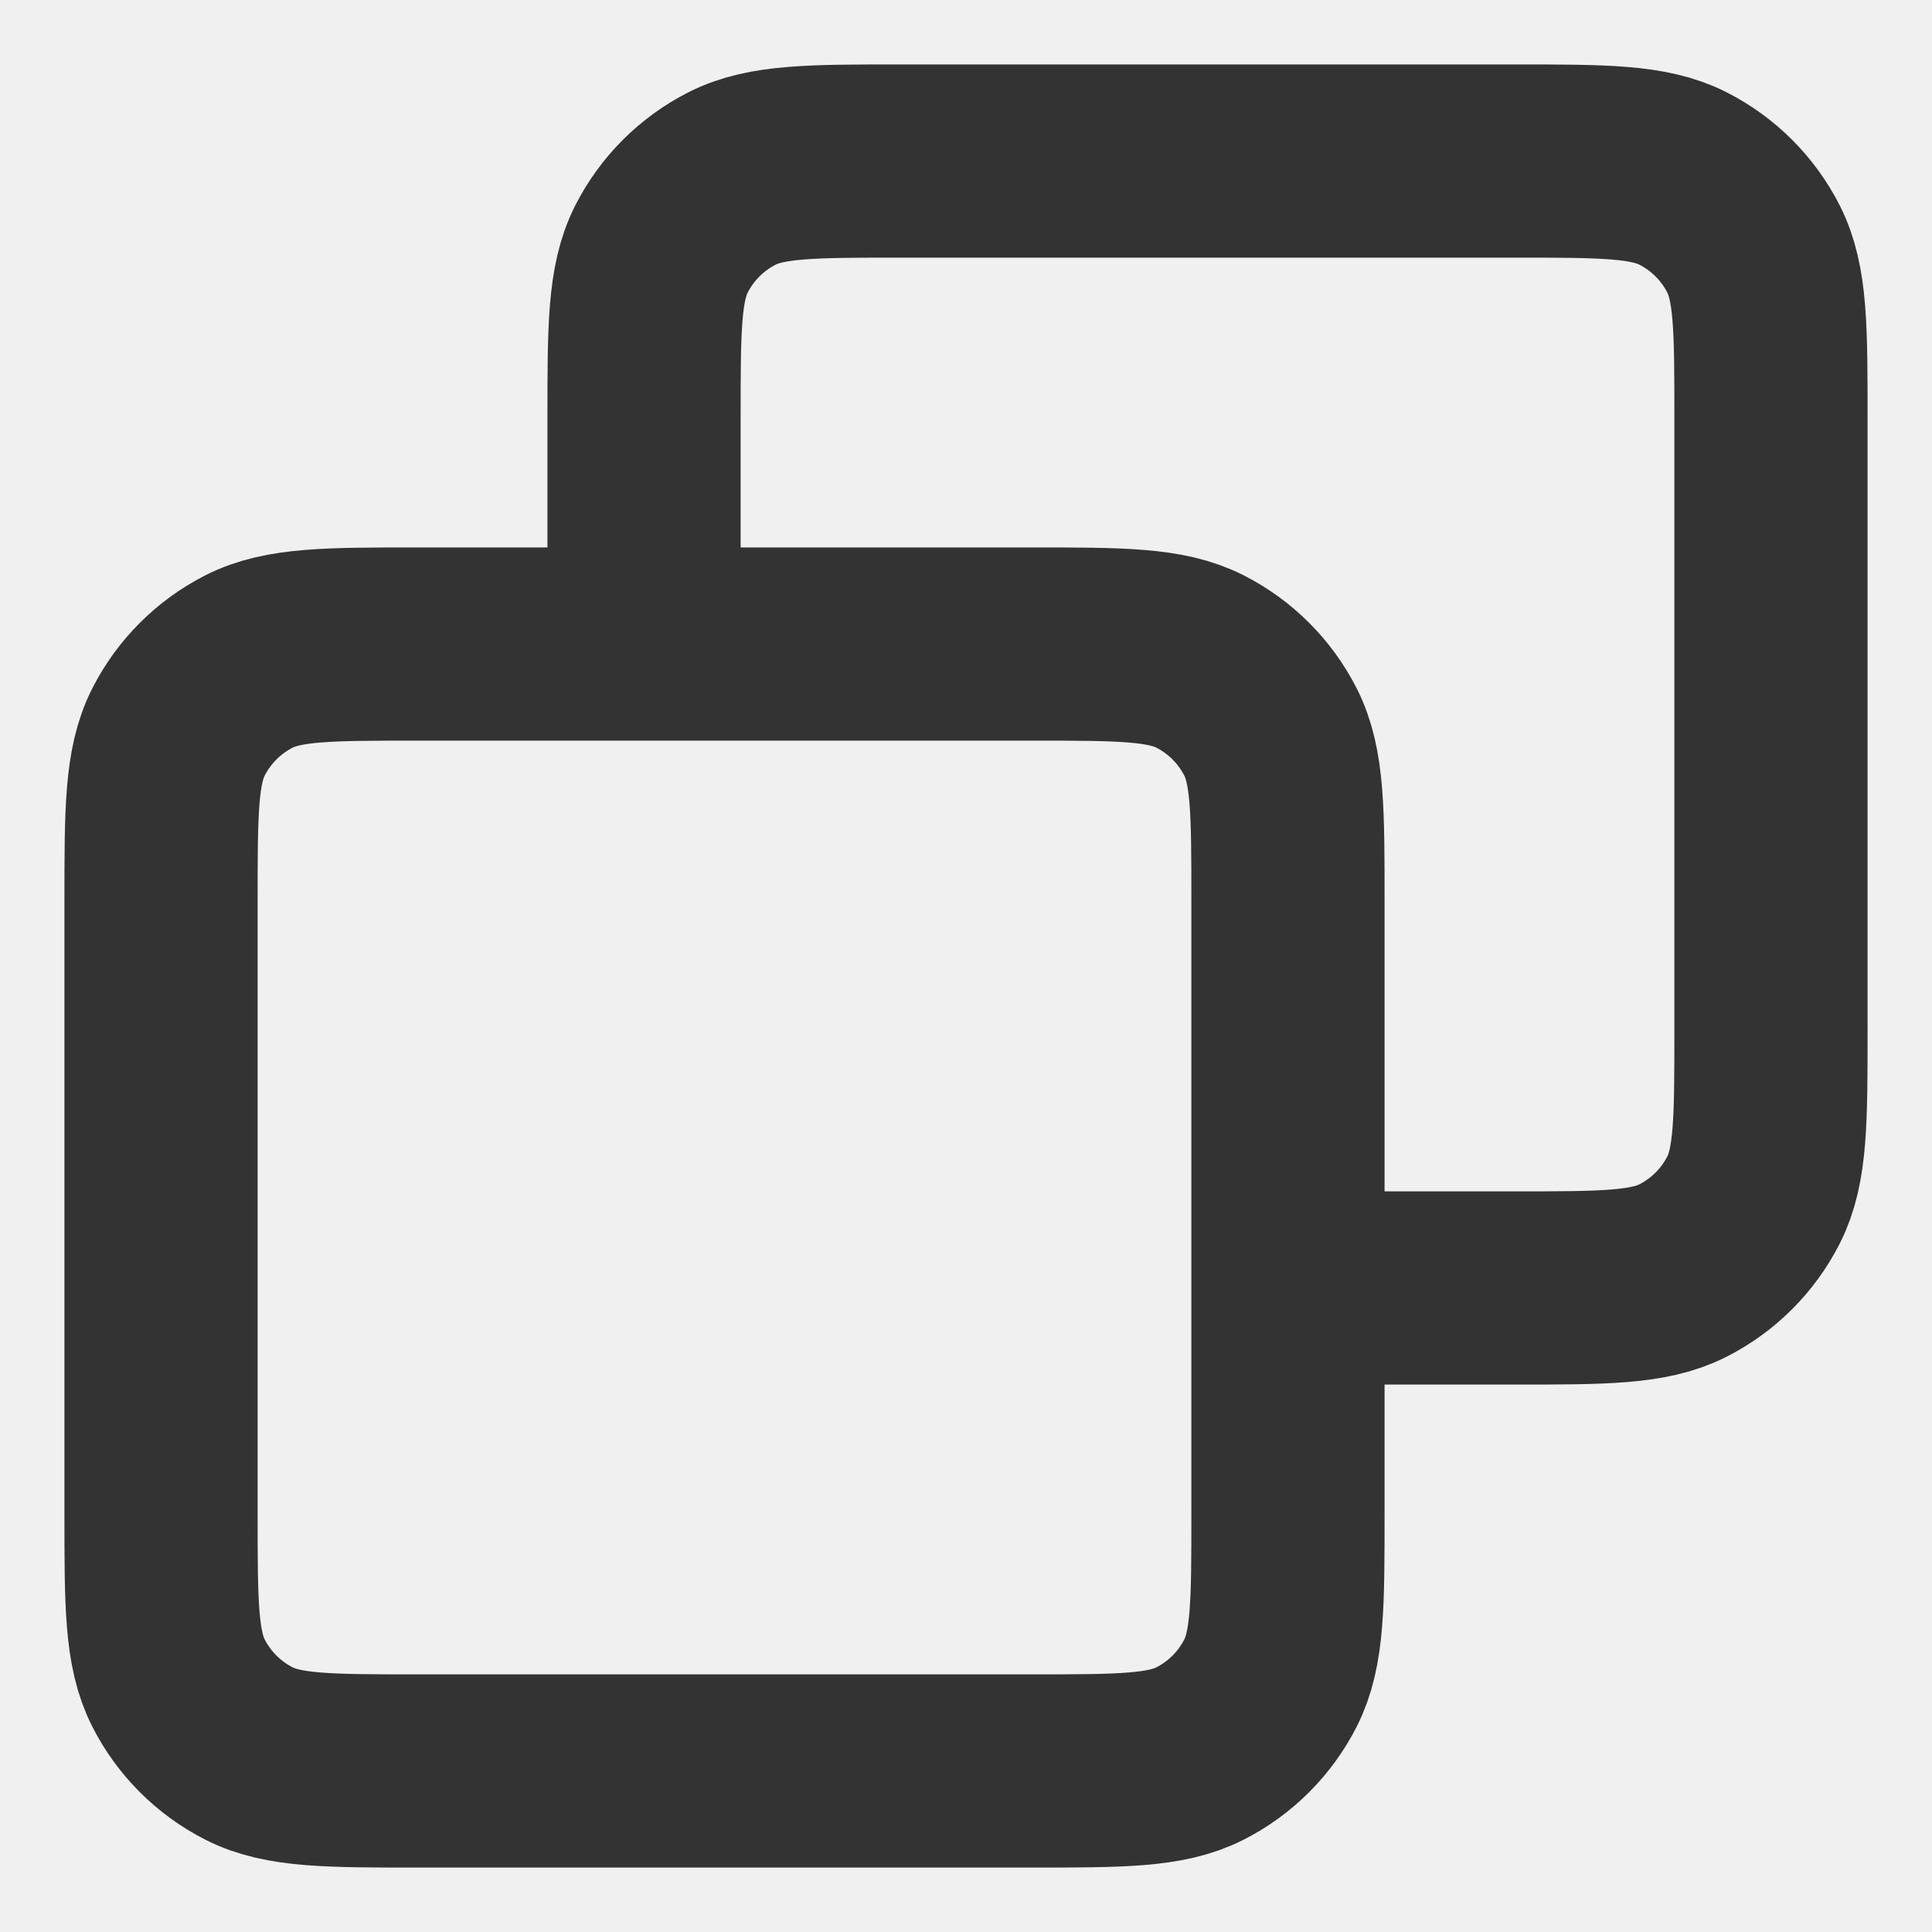
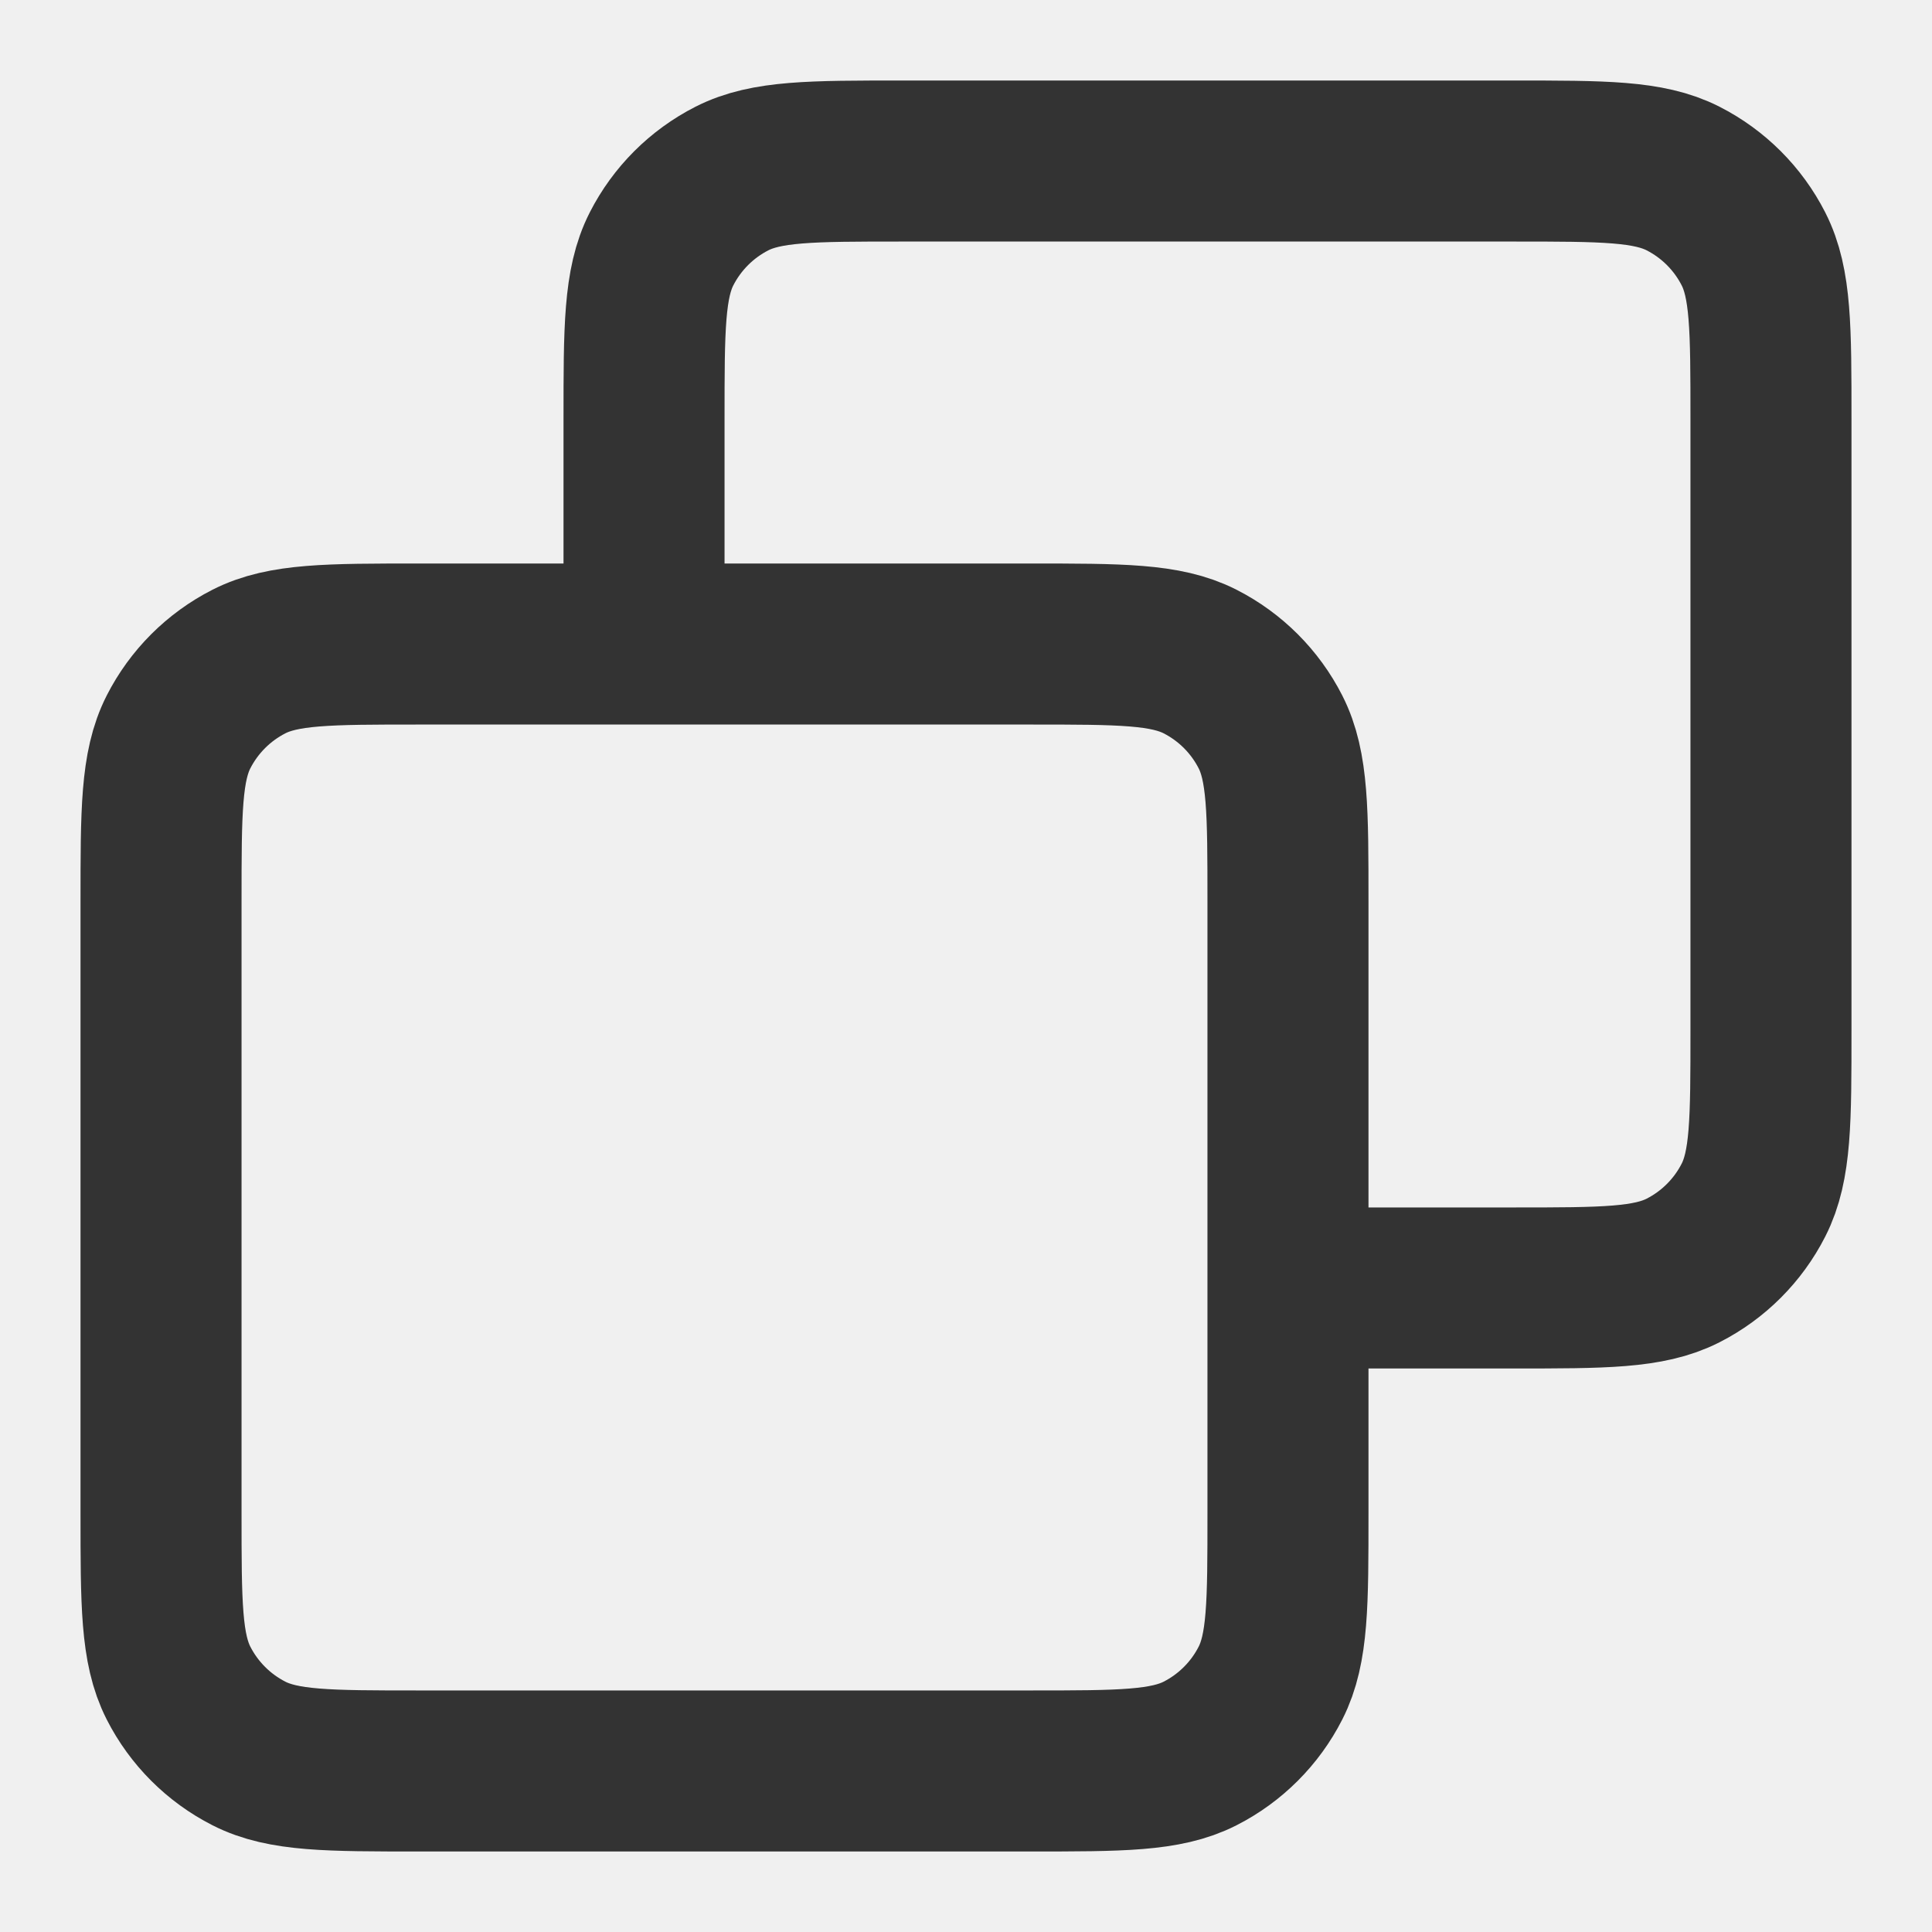
<svg xmlns="http://www.w3.org/2000/svg" width="24" height="24" viewBox="0 0 24 24" fill="none">
  <g transform="scale(1.2 1.2)">
    <g clip-path="url(#clip0_2999_3765)">
-       <path d="M6.667 6.667V4.333C6.667 3.4 6.667 2.933 6.848 2.577C7.008 2.263 7.263 2.008 7.577 1.848C7.933 1.667 8.4 1.667 9.333 1.667H15.667C16.6 1.667 17.067 1.667 17.423 1.848C17.737 2.008 17.992 2.263 18.152 2.577C18.333 2.933 18.333 3.4 18.333 4.333V10.667C18.333 11.6 18.333 12.067 18.152 12.423C17.992 12.737 17.737 12.992 17.423 13.152C17.067 13.333 16.6 13.333 15.667 13.333H13.333M4.333 18.333H10.667C11.6 18.333 12.067 18.333 12.423 18.152C12.737 17.992 12.992 17.737 13.152 17.423C13.333 17.067 13.333 16.6 13.333 15.667V9.333C13.333 8.4 13.333 7.933 13.152 7.577C12.992 7.263 12.737 7.008 12.423 6.848C12.067 6.667 11.6 6.667 10.667 6.667H4.333C3.4 6.667 2.933 6.667 2.577 6.848C2.263 7.008 2.008 7.263 1.848 7.577C1.667 7.933 1.667 8.4 1.667 9.333V15.667C1.667 16.6 1.667 17.067 1.848 17.423C2.008 17.737 2.263 17.992 2.577 18.152C2.933 18.333 3.4 18.333 4.333 18.333Z" stroke="#333333" stroke-width="2" stroke-linecap="round" stroke-linejoin="round" fill="none" />
+       <path d="M6.667 6.667V4.333C6.667 3.4 6.667 2.933 6.848 2.577C7.008 2.263 7.263 2.008 7.577 1.848C7.933 1.667 8.4 1.667 9.333 1.667H15.667C16.6 1.667 17.067 1.667 17.423 1.848C17.737 2.008 17.992 2.263 18.152 2.577C18.333 2.933 18.333 3.4 18.333 4.333V10.667C18.333 11.6 18.333 12.067 18.152 12.423C17.992 12.737 17.737 12.992 17.423 13.152C17.067 13.333 16.6 13.333 15.667 13.333H13.333M4.333 18.333H10.667C11.6 18.333 12.067 18.333 12.423 18.152C12.737 17.992 12.992 17.737 13.152 17.423C13.333 17.067 13.333 16.6 13.333 15.667V9.333C13.333 8.4 13.333 7.933 13.152 7.577C12.992 7.263 12.737 7.008 12.423 6.848C12.067 6.667 11.6 6.667 10.667 6.667H4.333C3.4 6.667 2.933 6.667 2.577 6.848C2.263 7.008 2.008 7.263 1.848 7.577C1.667 7.933 1.667 8.4 1.667 9.333V15.667C1.667 16.6 1.667 17.067 1.848 17.423C2.008 17.737 2.263 17.992 2.577 18.152C2.933 18.333 3.4 18.333 4.333 18.333Z" stroke="#333333" stroke-width="1.667" stroke-linecap="round" stroke-linejoin="round" fill="none" />
    </g>
    <defs>
      <clipPath id="clip0_2999_3765">
        <rect width="20" height="20" fill="white" />
      </clipPath>
    </defs>
  </g>
</svg>
